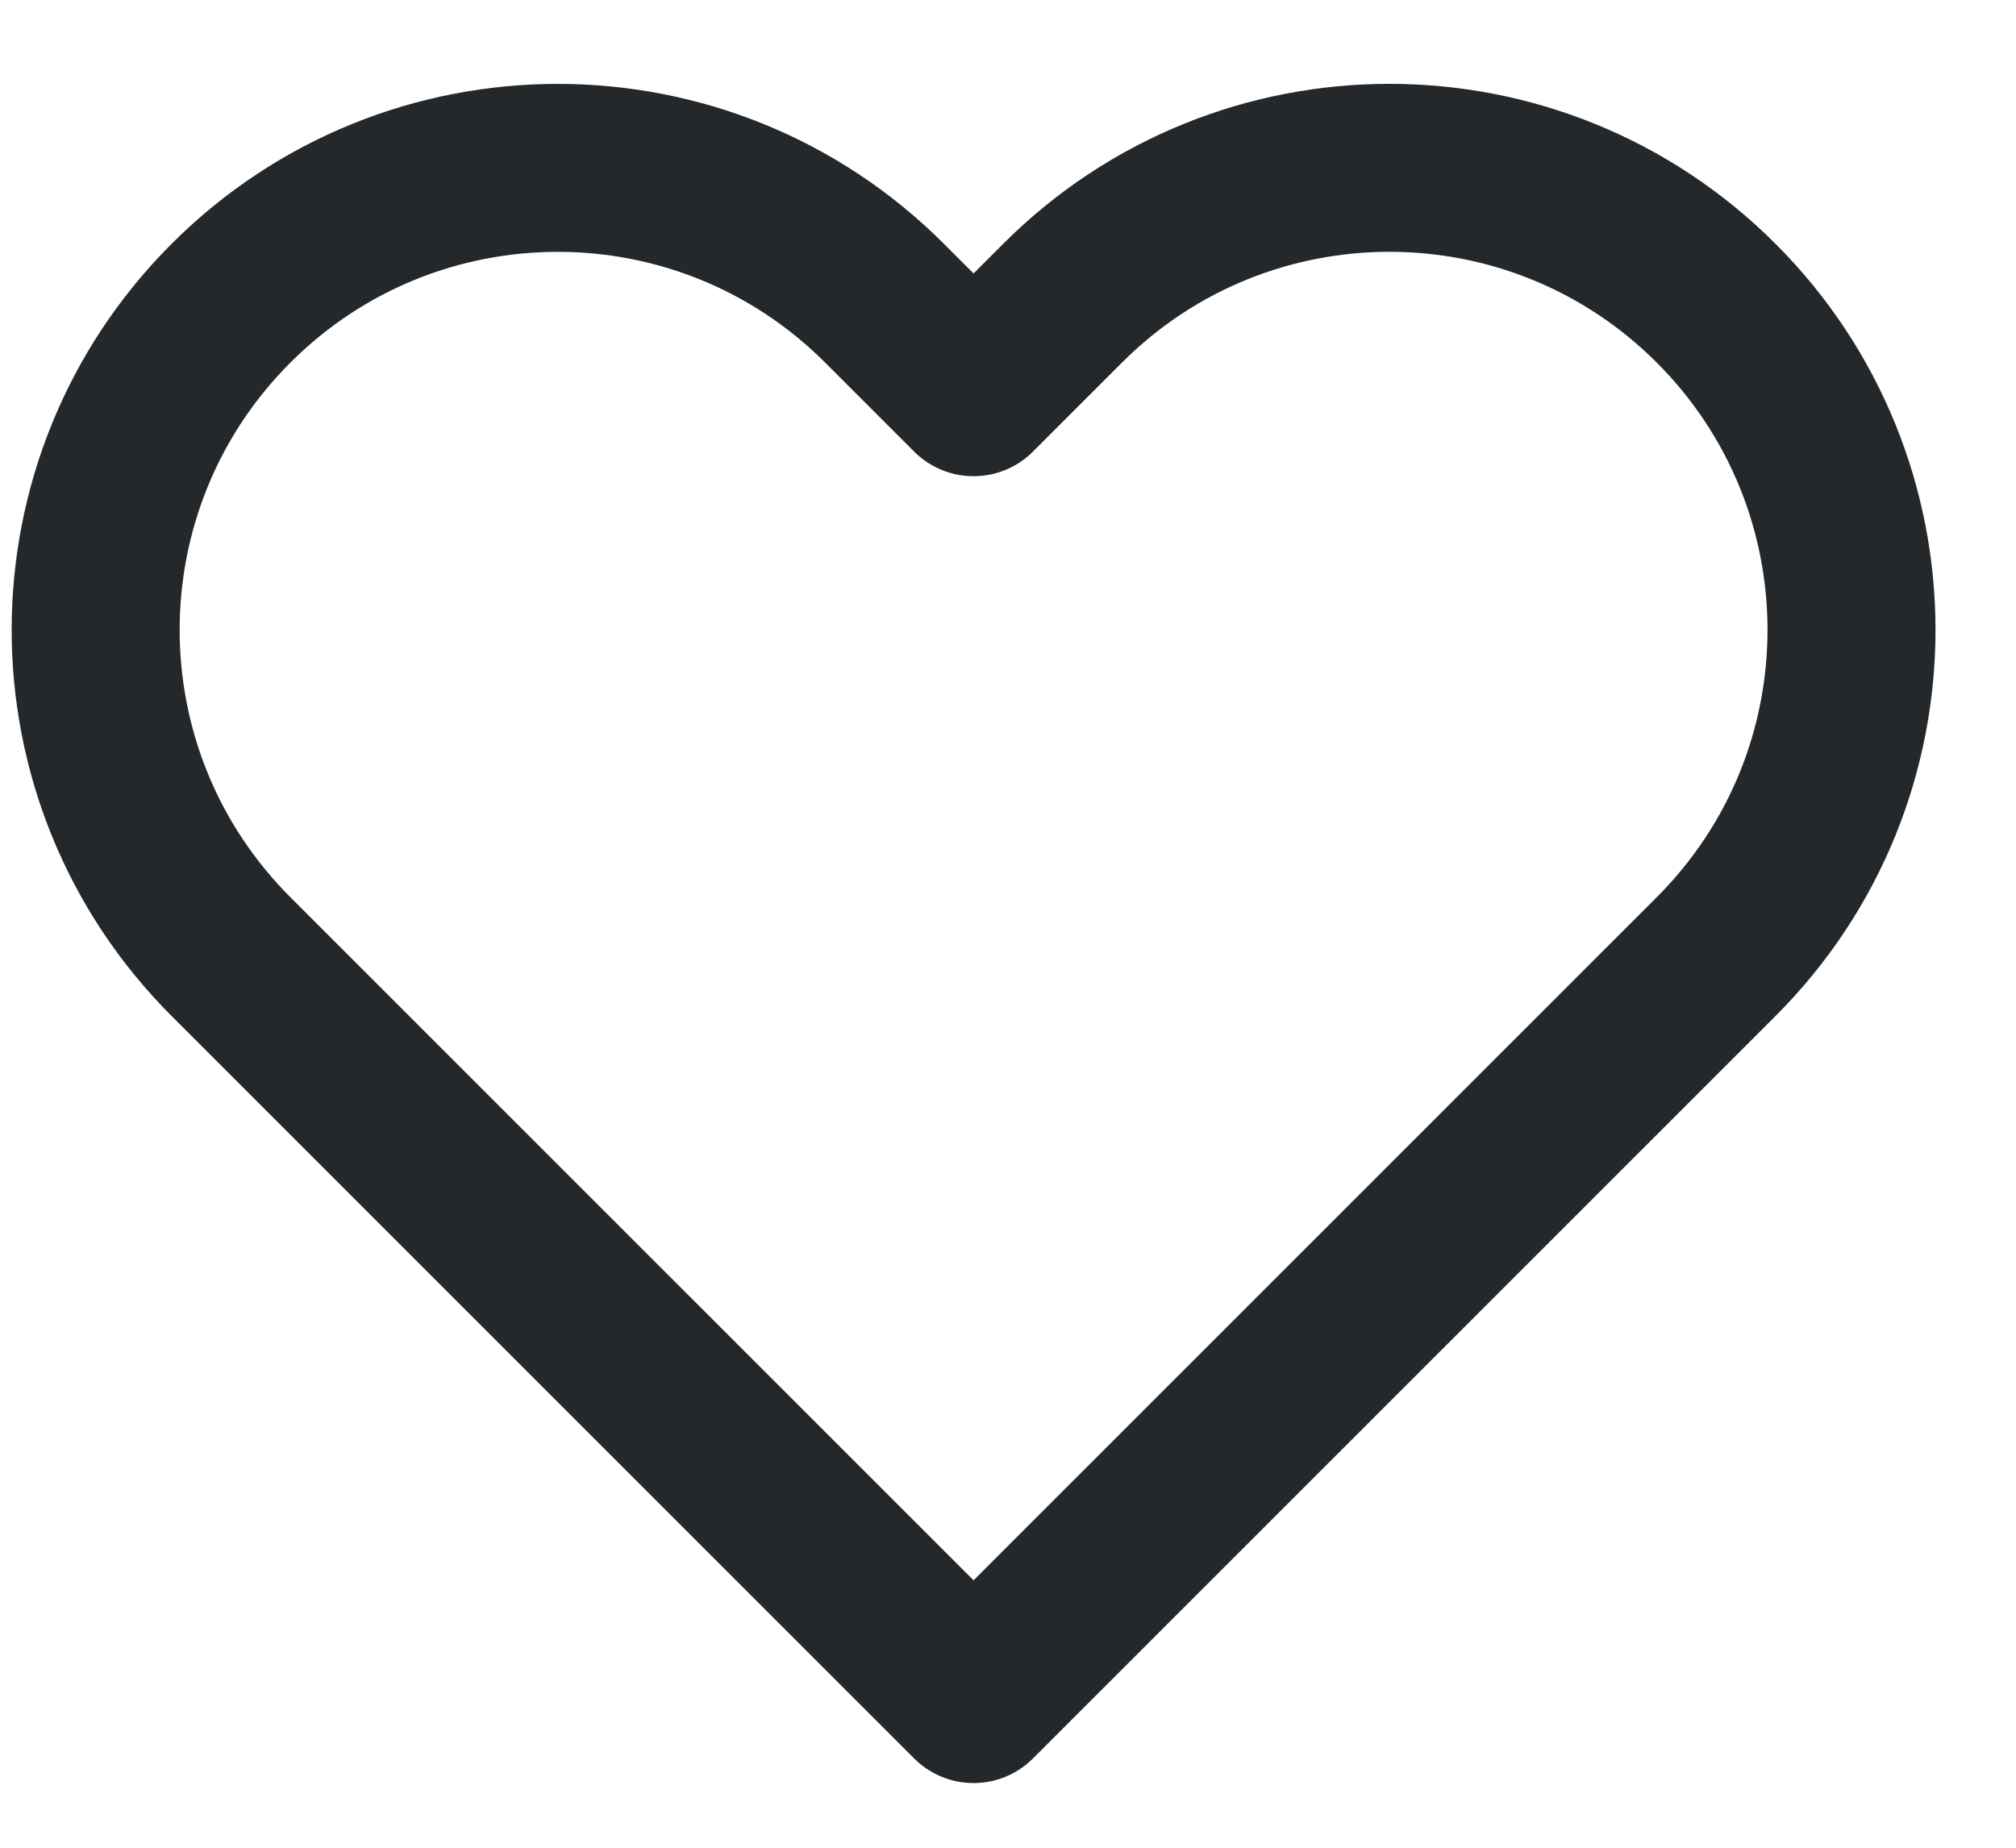
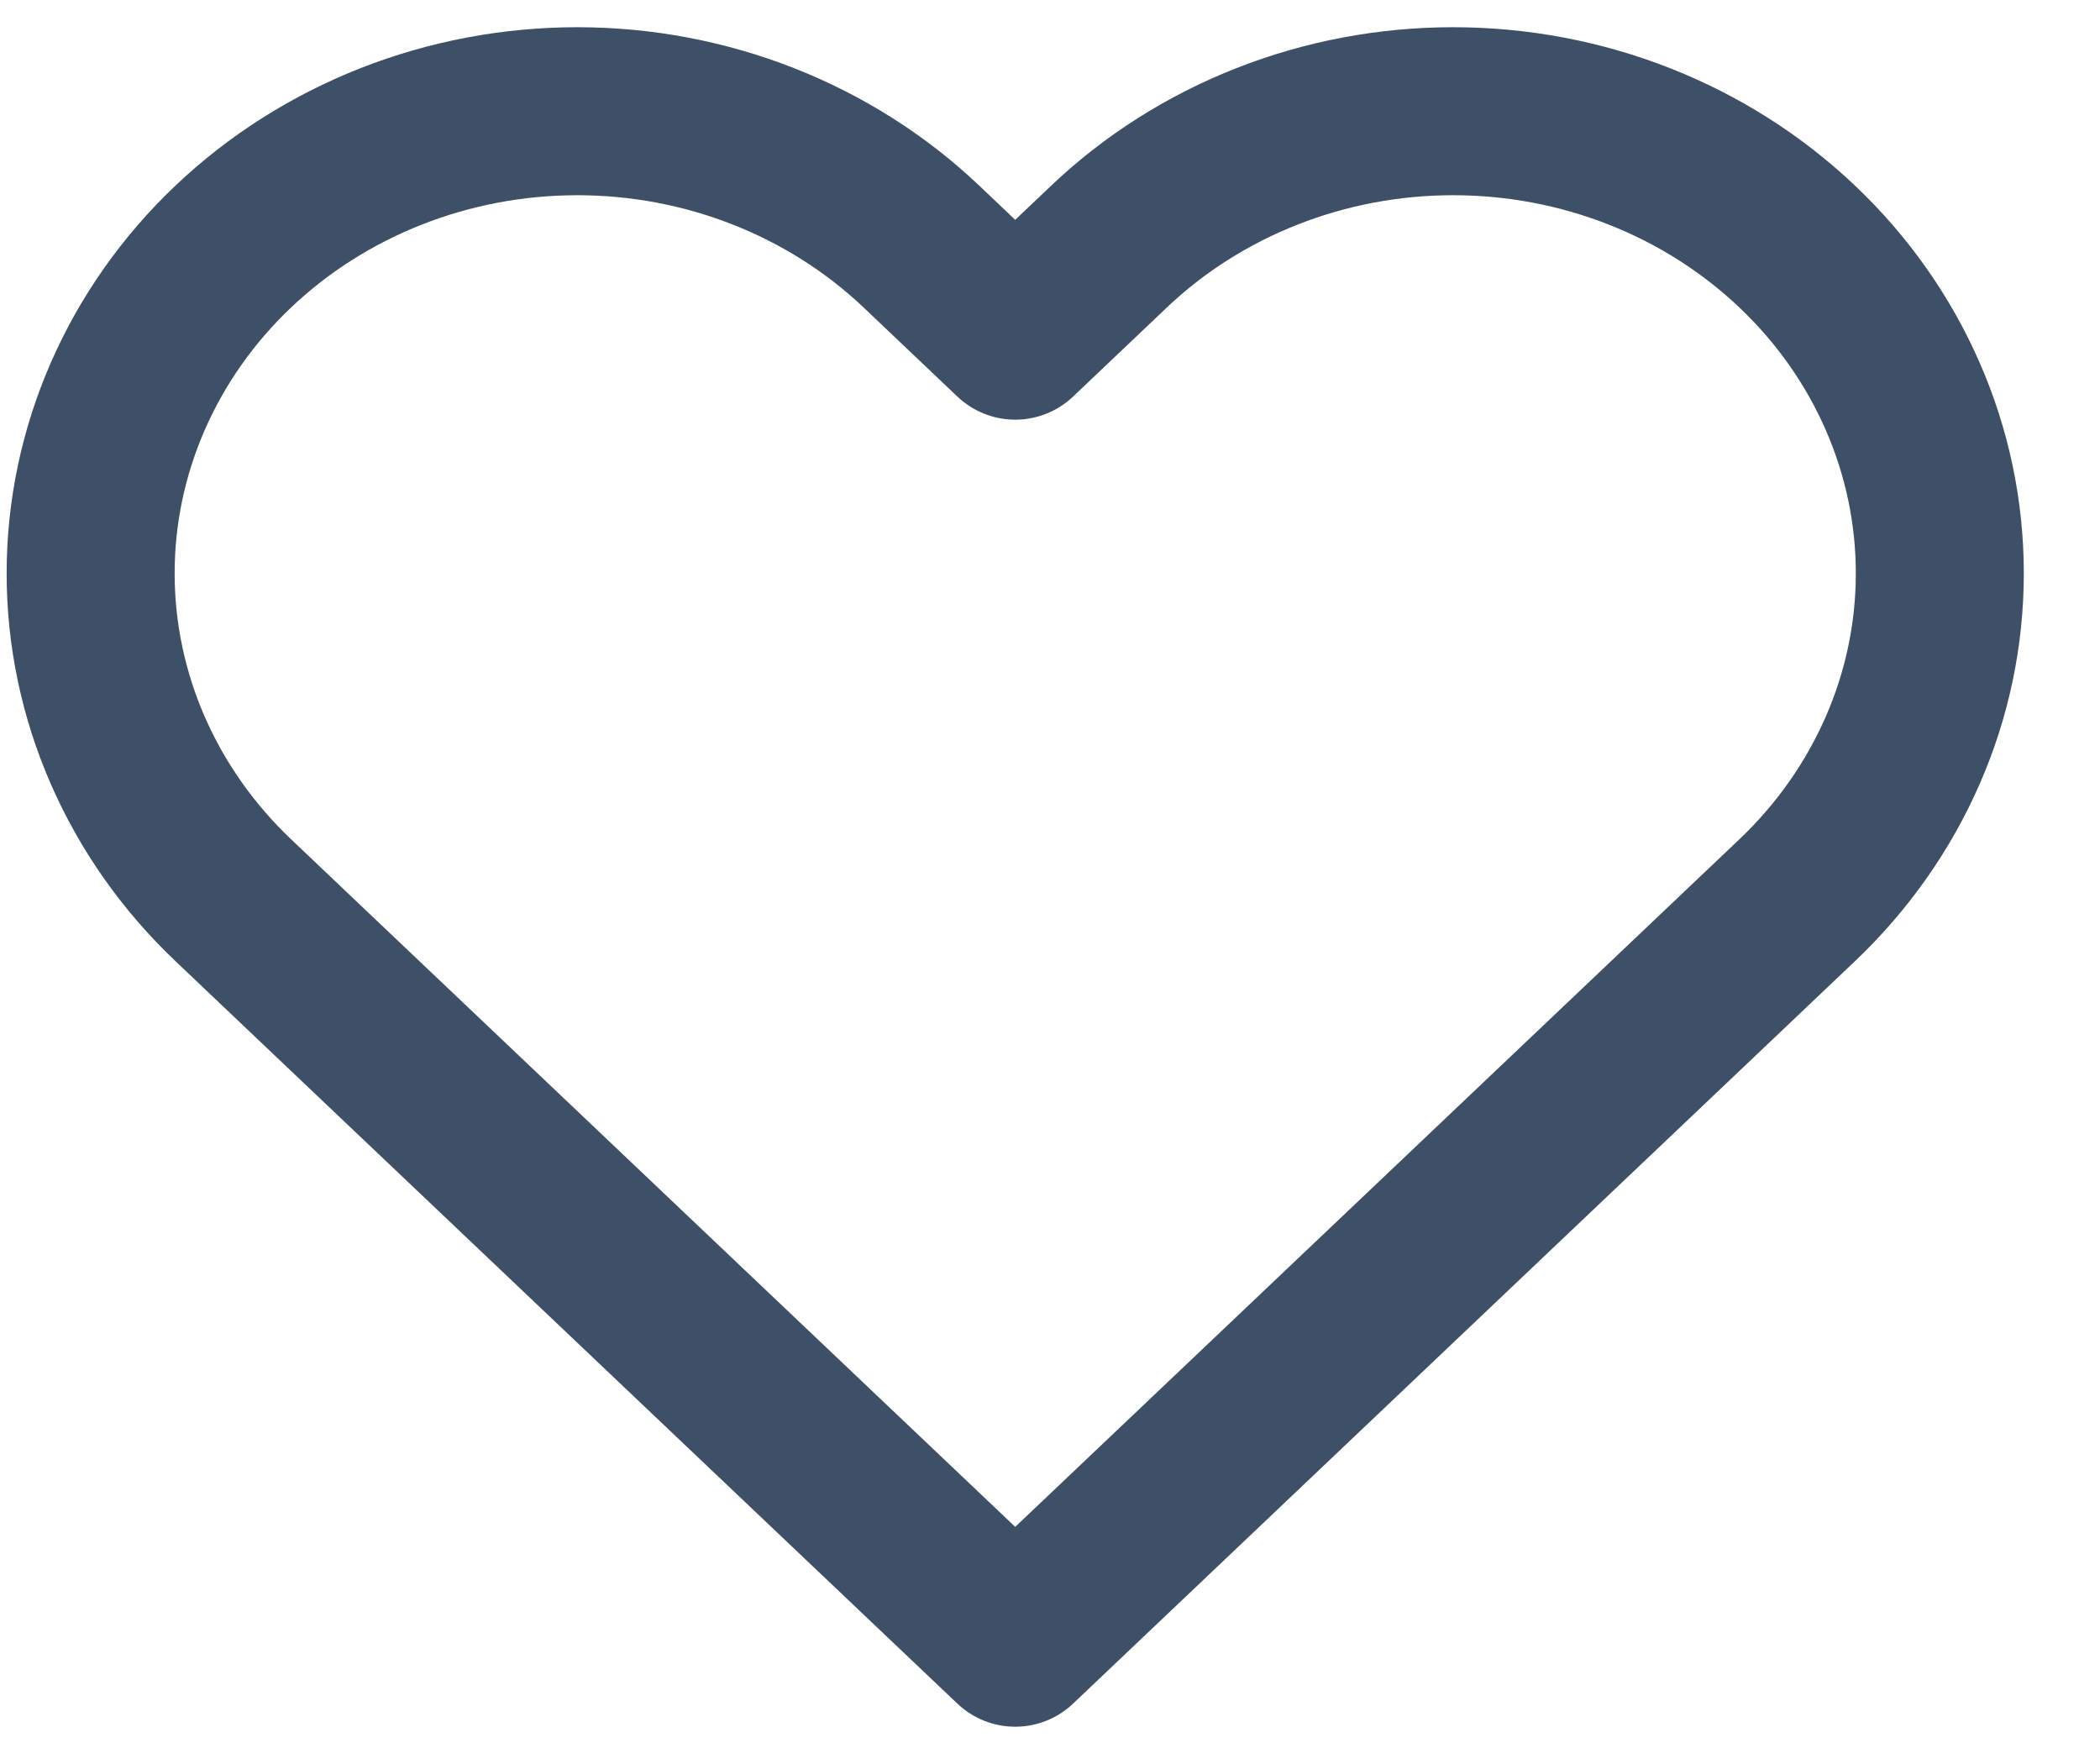
- <svg xmlns="http://www.w3.org/2000/svg" width="24" height="22" fill="none">
-   <path d="M20.43 3.61a5.5 5.5 0 0 0-7.78 0l-1.06 1.06-1.06-1.06a5.501 5.501 0 1 0-7.78 7.78l1.06 1.06 7.78 7.78 7.78-7.78 1.06-1.06a5.5 5.5 0 0 0 0-7.78v0Z" stroke="#25282B" stroke-width="2" stroke-linecap="round" stroke-linejoin="round" />
+ <svg xmlns="http://www.w3.org/2000/svg" width="25" height="21" viewBox="0 0 25 21" fill="none">
+   <path d="M21.396 2.936C20.858 2.425 20.219 2.019 19.517 1.743C18.814 1.466 18.06 1.324 17.299 1.324C16.538 1.324 15.785 1.466 15.082 1.743C14.379 2.019 13.74 2.425 13.202 2.936L12.086 3.996L10.97 2.936C9.883 1.904 8.409 1.324 6.873 1.324C5.336 1.324 3.863 1.904 2.776 2.936C1.69 3.967 1.079 5.367 1.079 6.826C1.079 8.285 1.69 9.684 2.776 10.716L3.892 11.776L12.086 19.556L20.28 11.776L21.396 10.716C21.934 10.205 22.361 9.598 22.652 8.931C22.944 8.263 23.093 7.548 23.093 6.826C23.093 6.103 22.944 5.388 22.652 4.72C22.361 4.053 21.934 3.446 21.396 2.936V2.936Z" stroke="#3E5067" stroke-width="2" stroke-linecap="round" stroke-linejoin="round" />
</svg>
